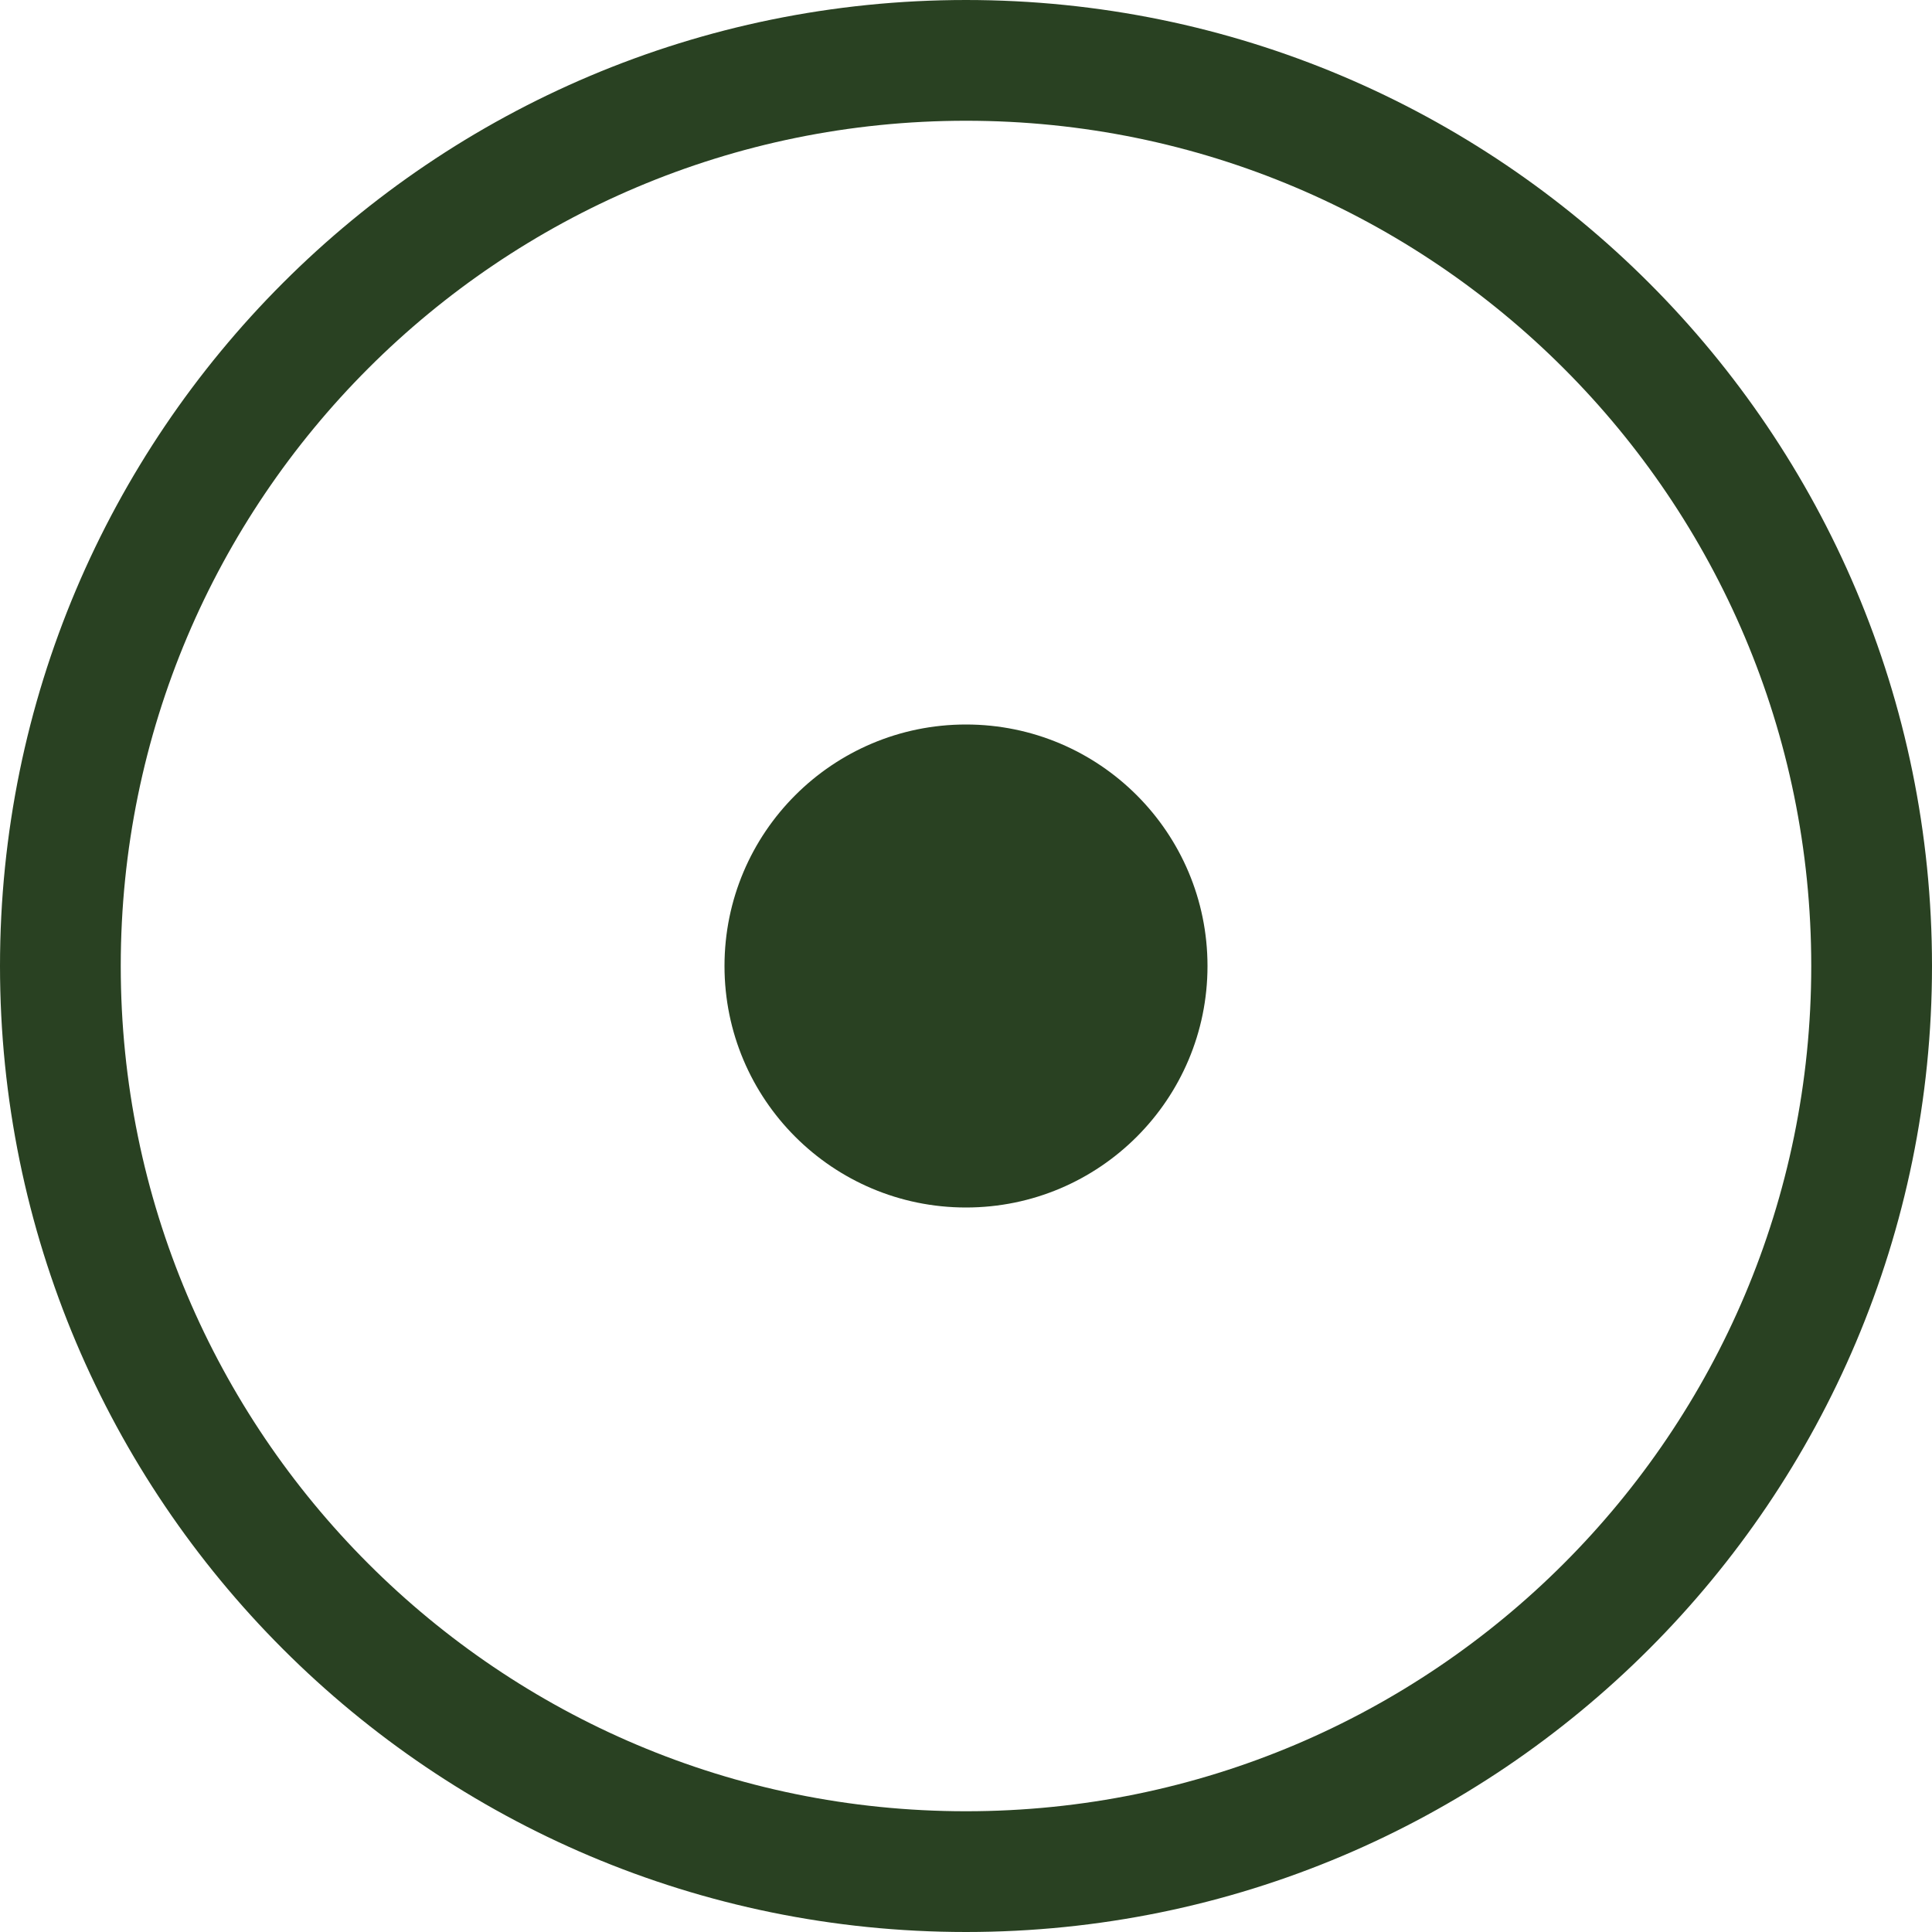
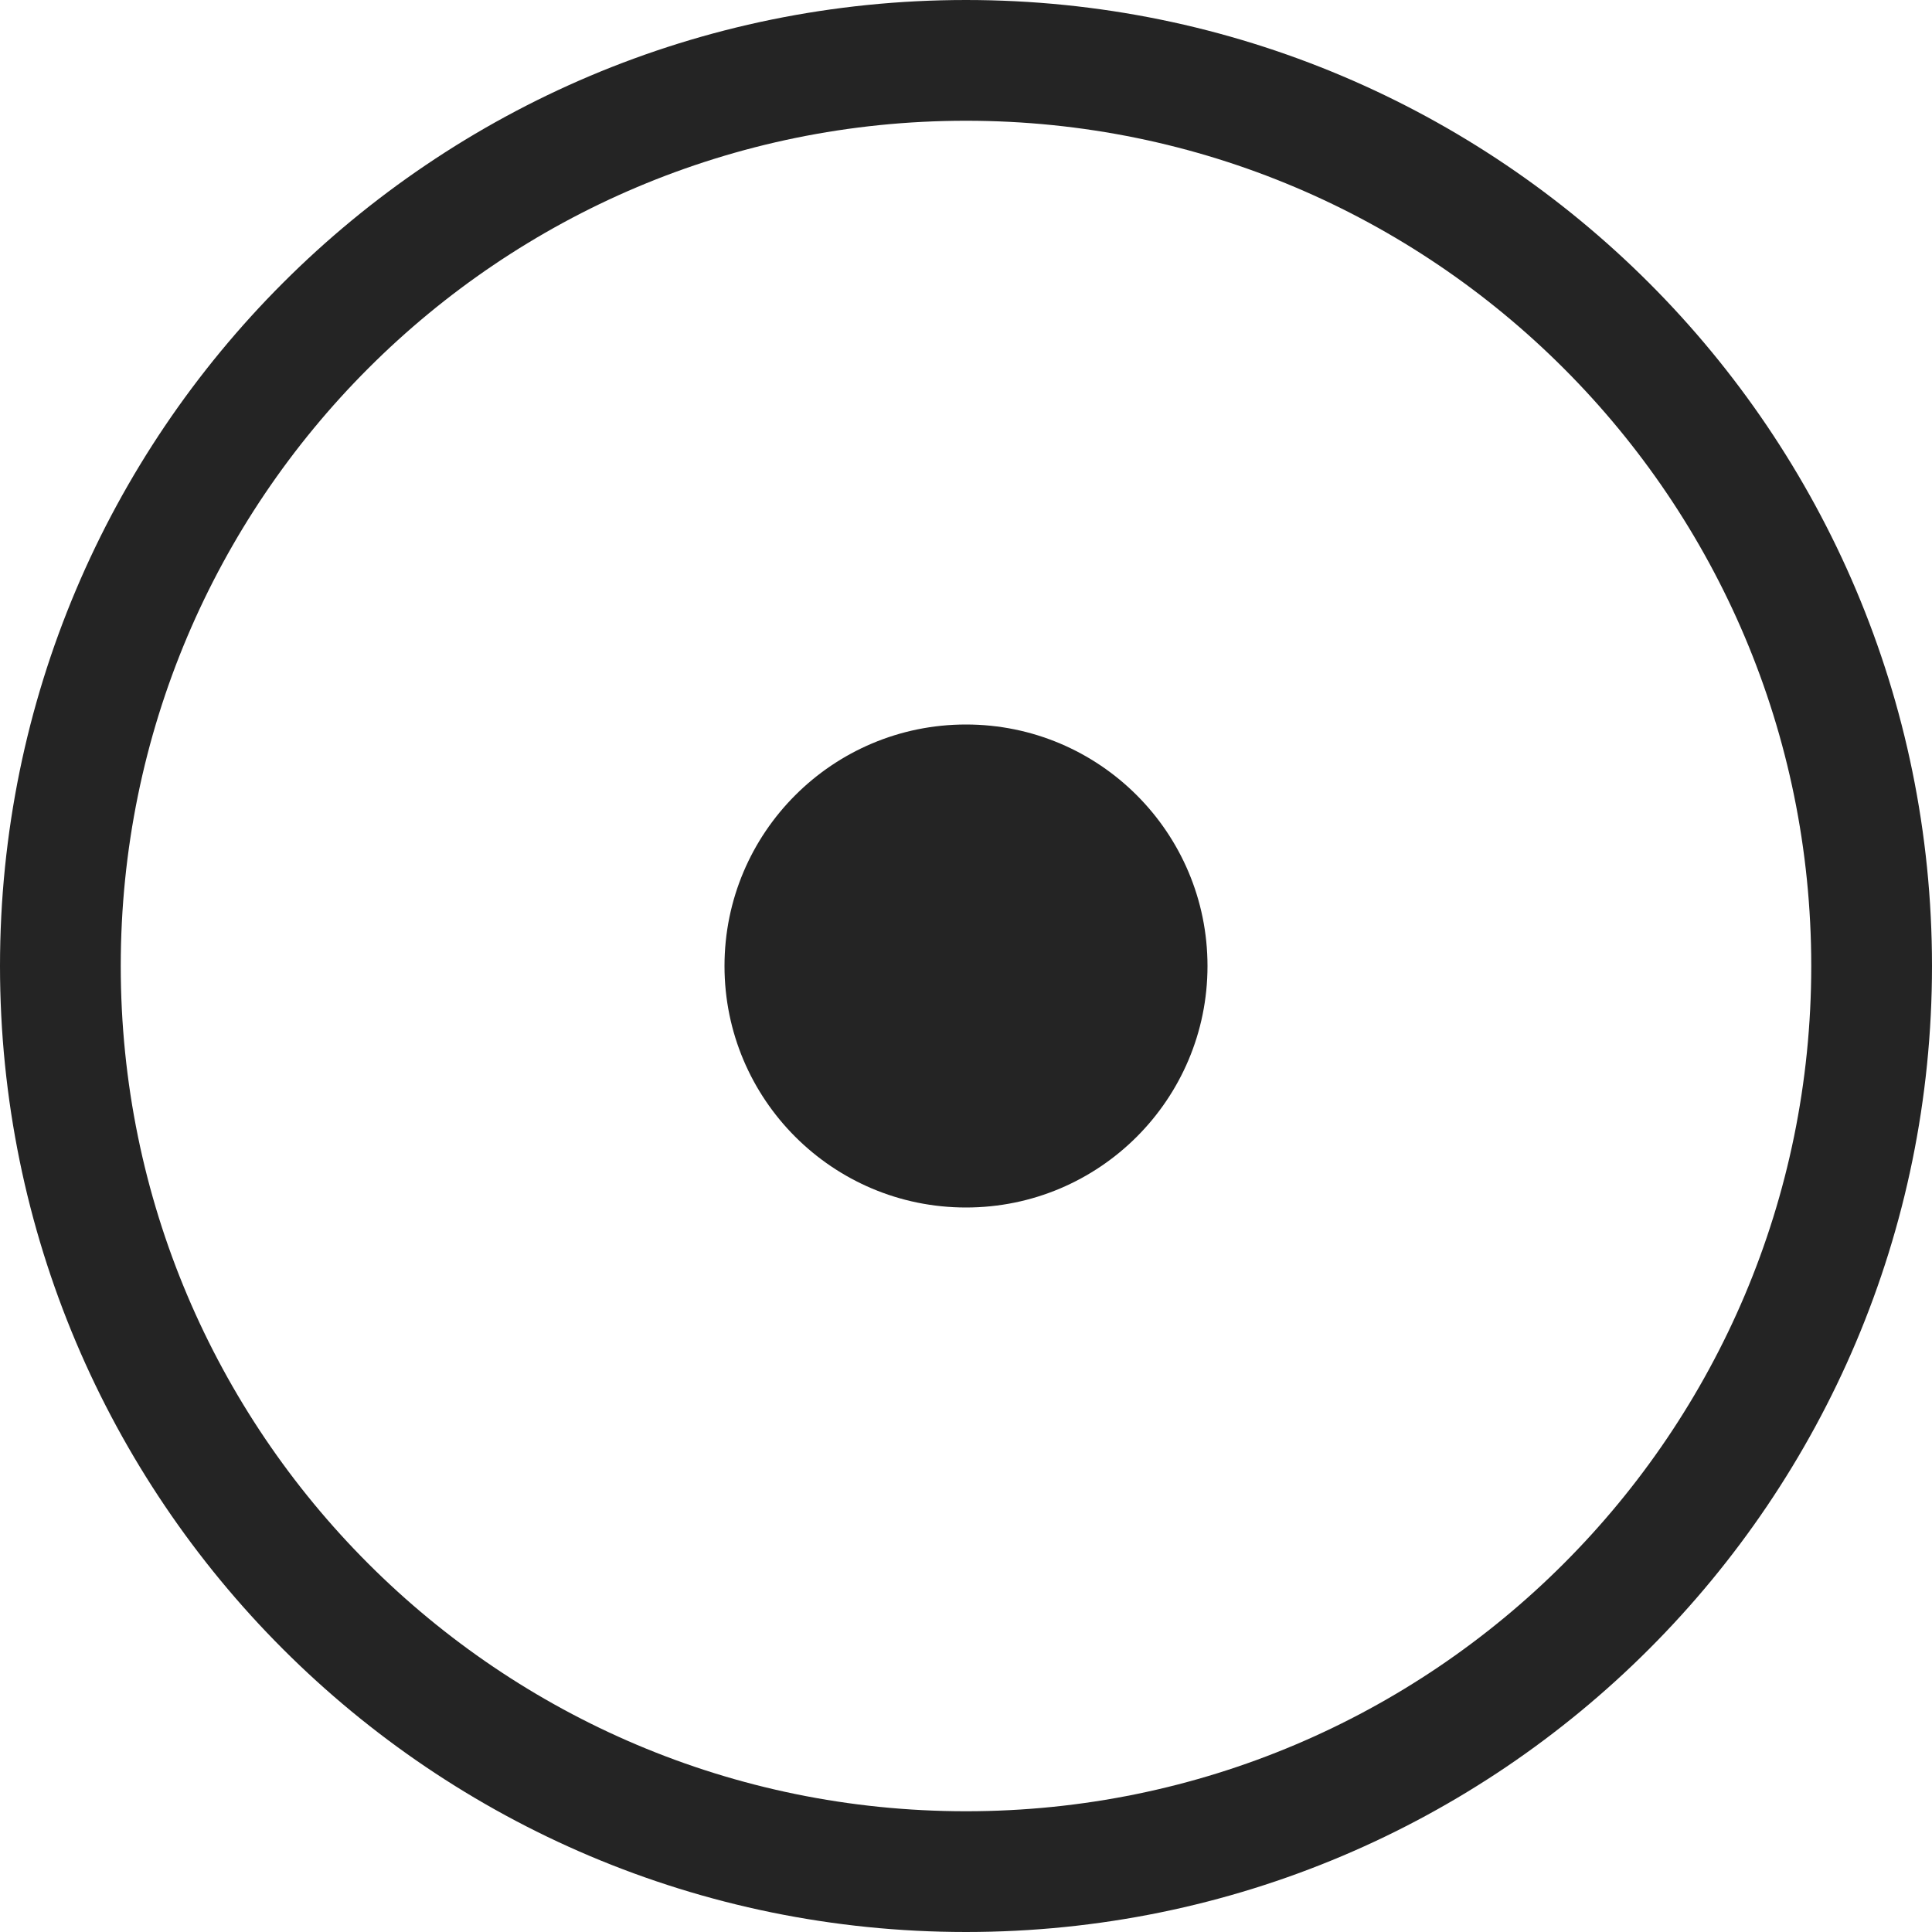
<svg xmlns="http://www.w3.org/2000/svg" width="32" height="32" viewBox="0 0 32 32" fill="none">
-   <circle cx="16" cy="16" r="15" stroke="#294122" stroke-width="2" />
-   <circle cx="16" cy="16" r="4" fill="#294122" />
+   <circle cx="16" cy="16" r="15" stroke="#242424" stroke-width="2" />
+   <circle cx="16" cy="16" r="4" fill="#242424" />
</svg>
